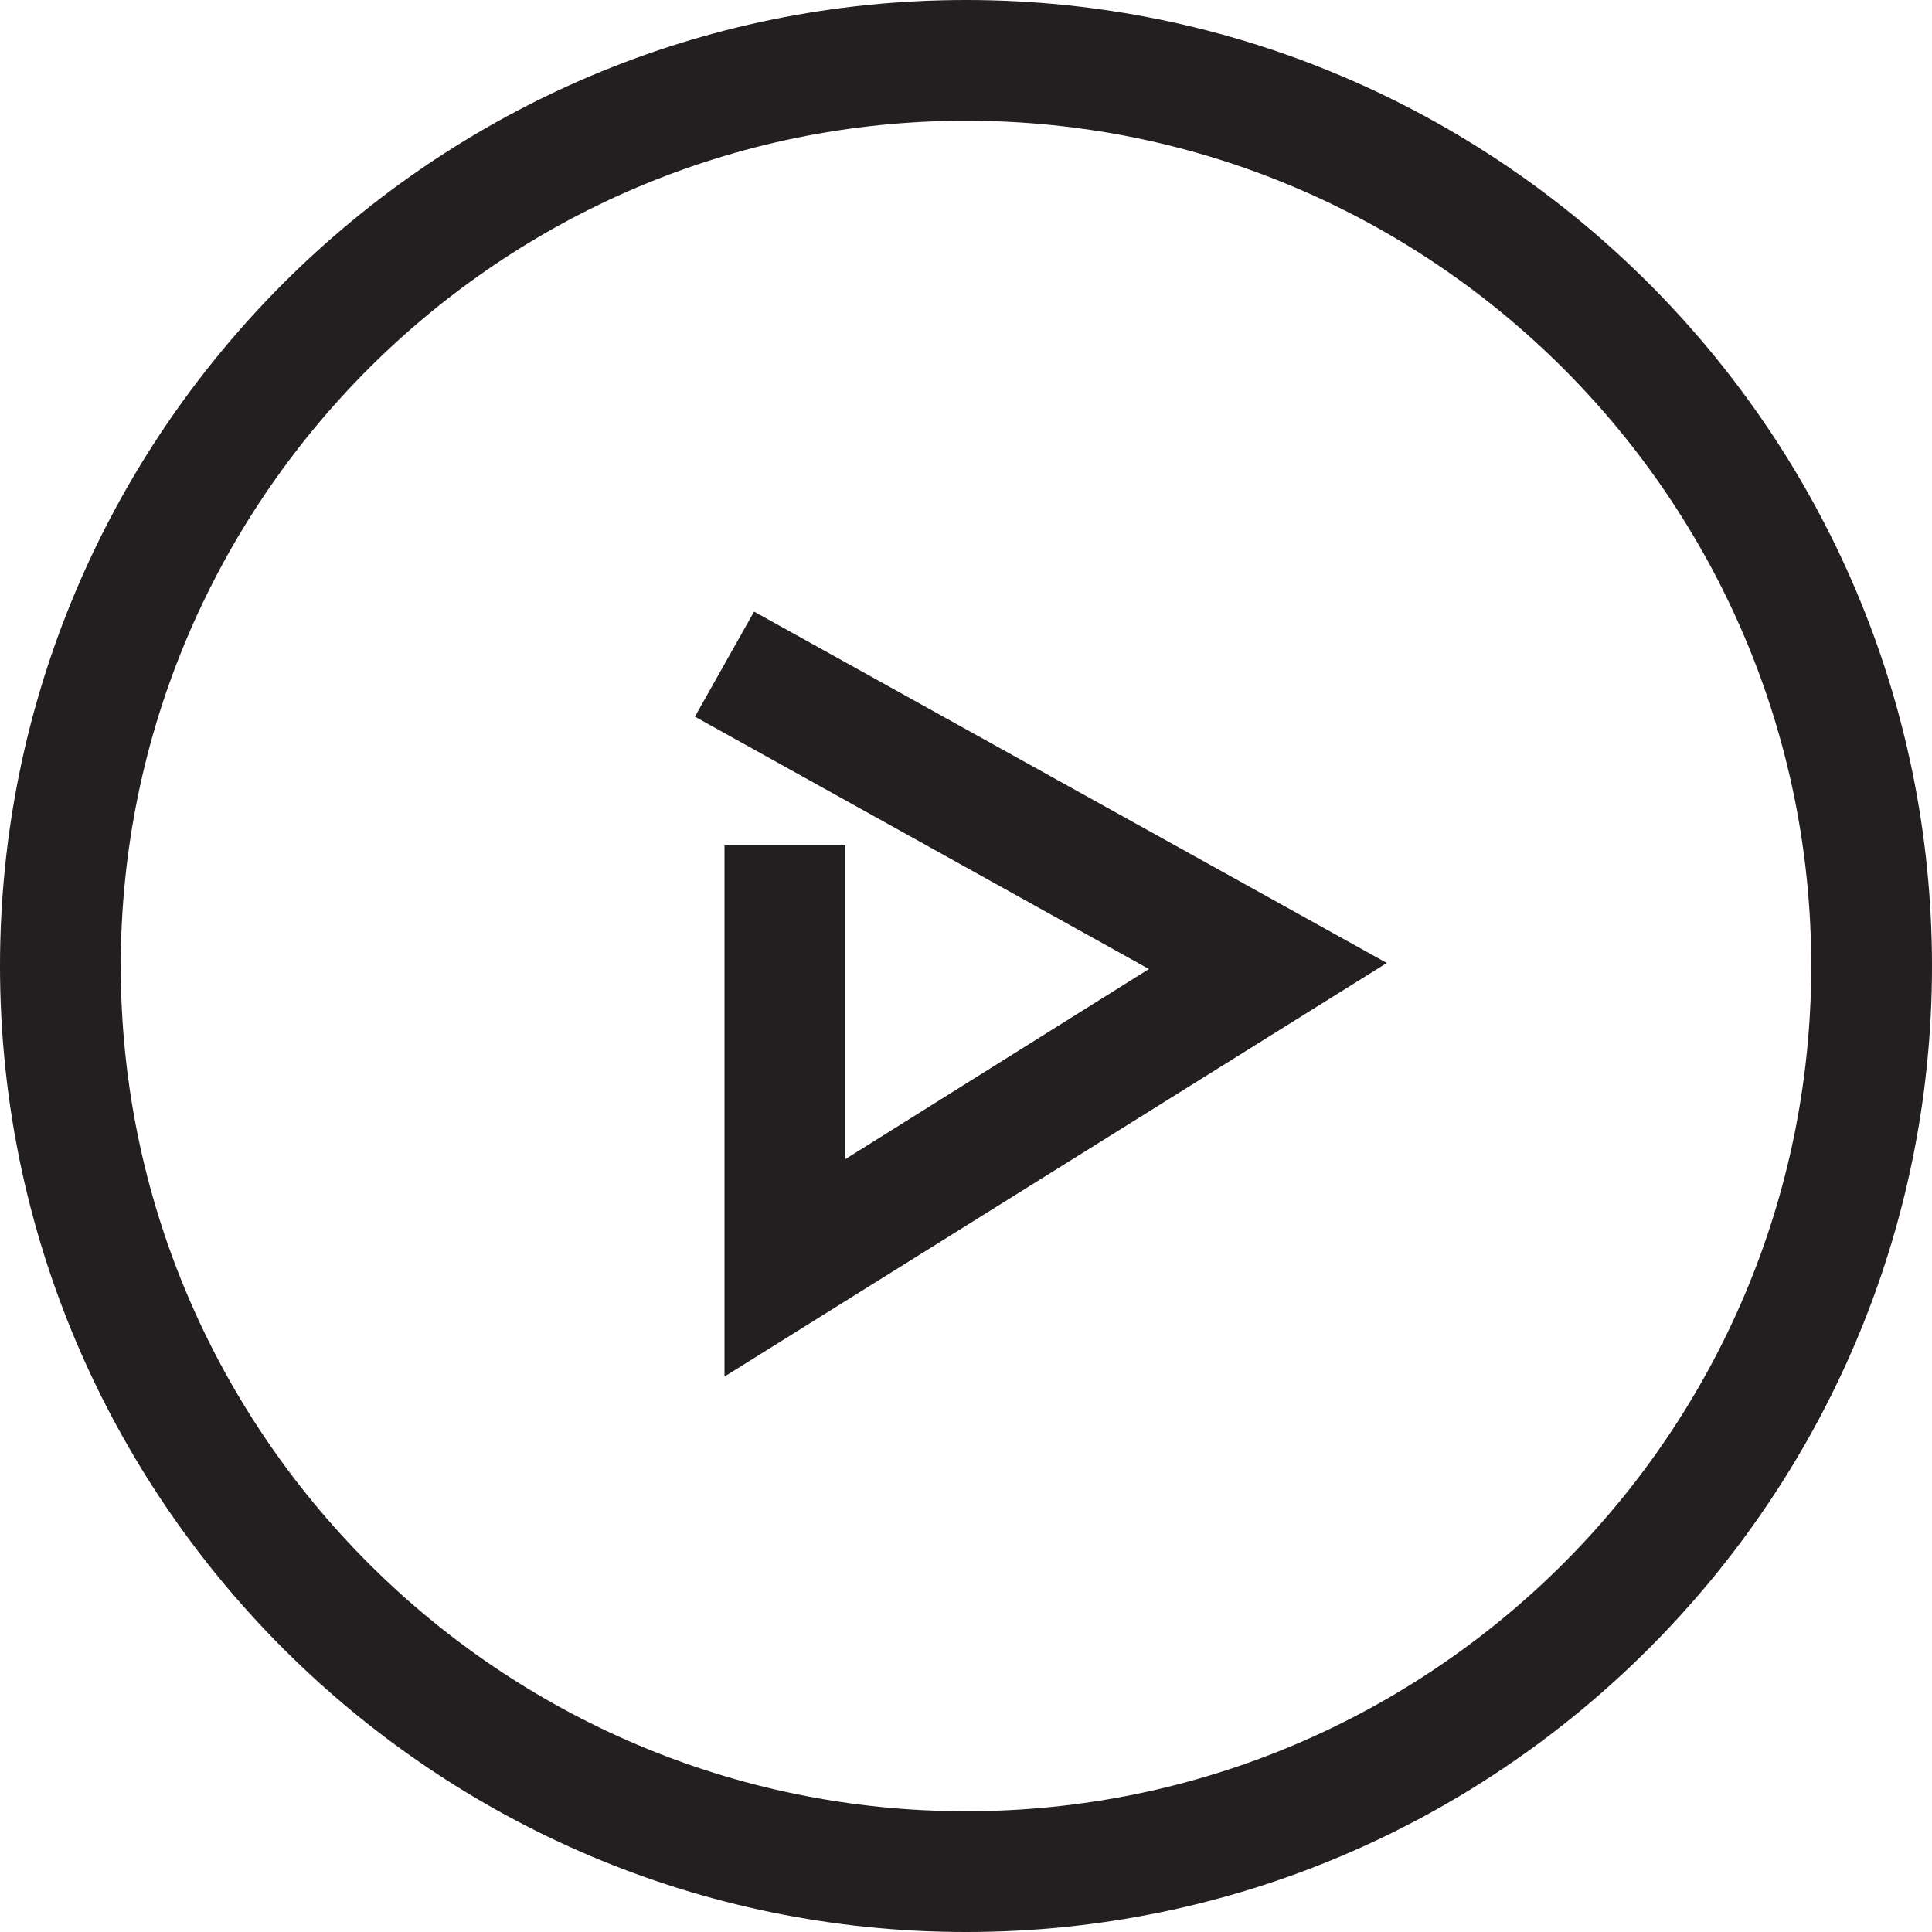
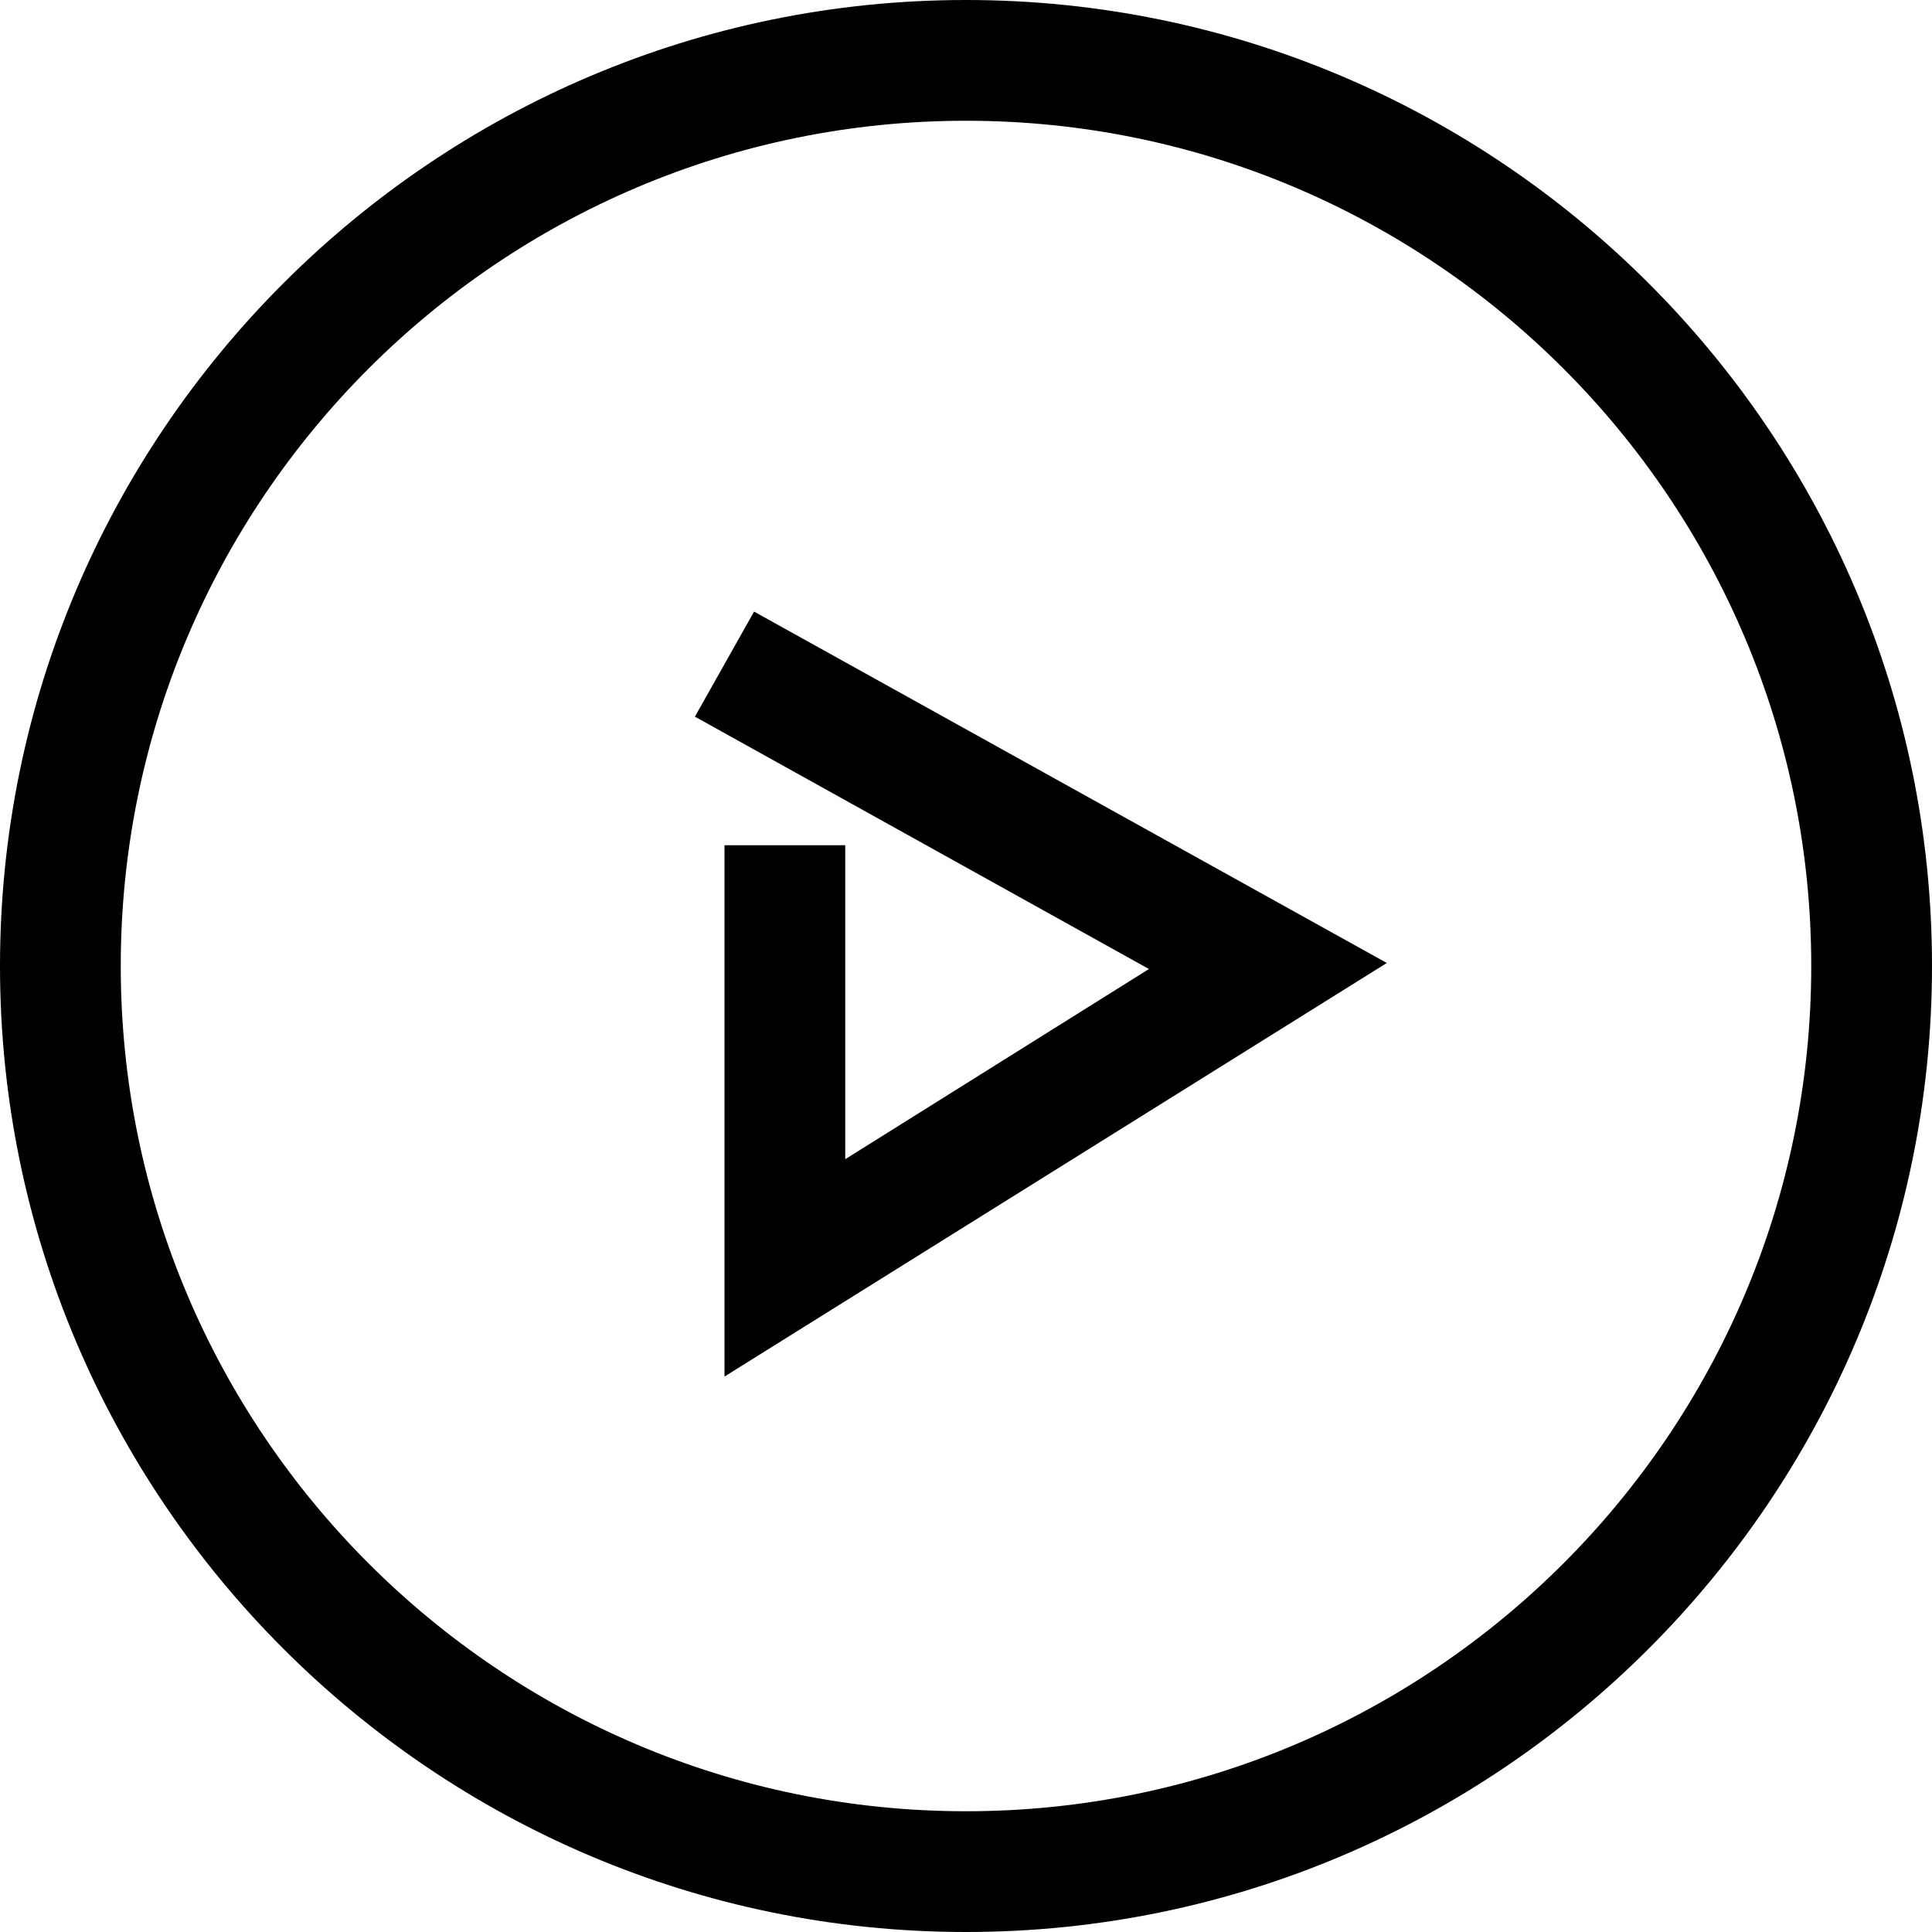
- <svg xmlns="http://www.w3.org/2000/svg" id="Layer_1" data-name="Layer 1" viewBox="0 0 32 32">
-   <path d="m16,32C7.18,32,0,24.82,0,16S7.18,0,16,0s16,7.18,16,16-7.18,16-16,16Zm0-30c-7.72,0-14,6.28-14,14s6.28,14,14,14,14-6.28,14-14S23.72,2,16,2Z" fill="#231f20" />
-   <polygon points="12 22.8 12 14 14 14 14 19.2 19.03 16.05 11.51 11.87 12.49 10.13 22.97 15.95 12 22.8" fill="#231f20" />
+ <svg xmlns="http://www.w3.org/2000/svg" height="1em" width="1em" viewBox="0 0 32 32">
+   <path d="m16,32C7.18,32,0,24.82,0,16S7.18,0,16,0s16,7.18,16,16-7.18,16-16,16Zm0-30c-7.72,0-14,6.28-14,14s6.28,14,14,14,14-6.28,14-14S23.72,2,16,2Z" fill="currentColor" />
+   <polygon points="12 22.8 12 14 14 14 14 19.2 19.03 16.05 11.51 11.87 12.49 10.13 22.97 15.95 12 22.8" fill="currentColor" />
</svg>
